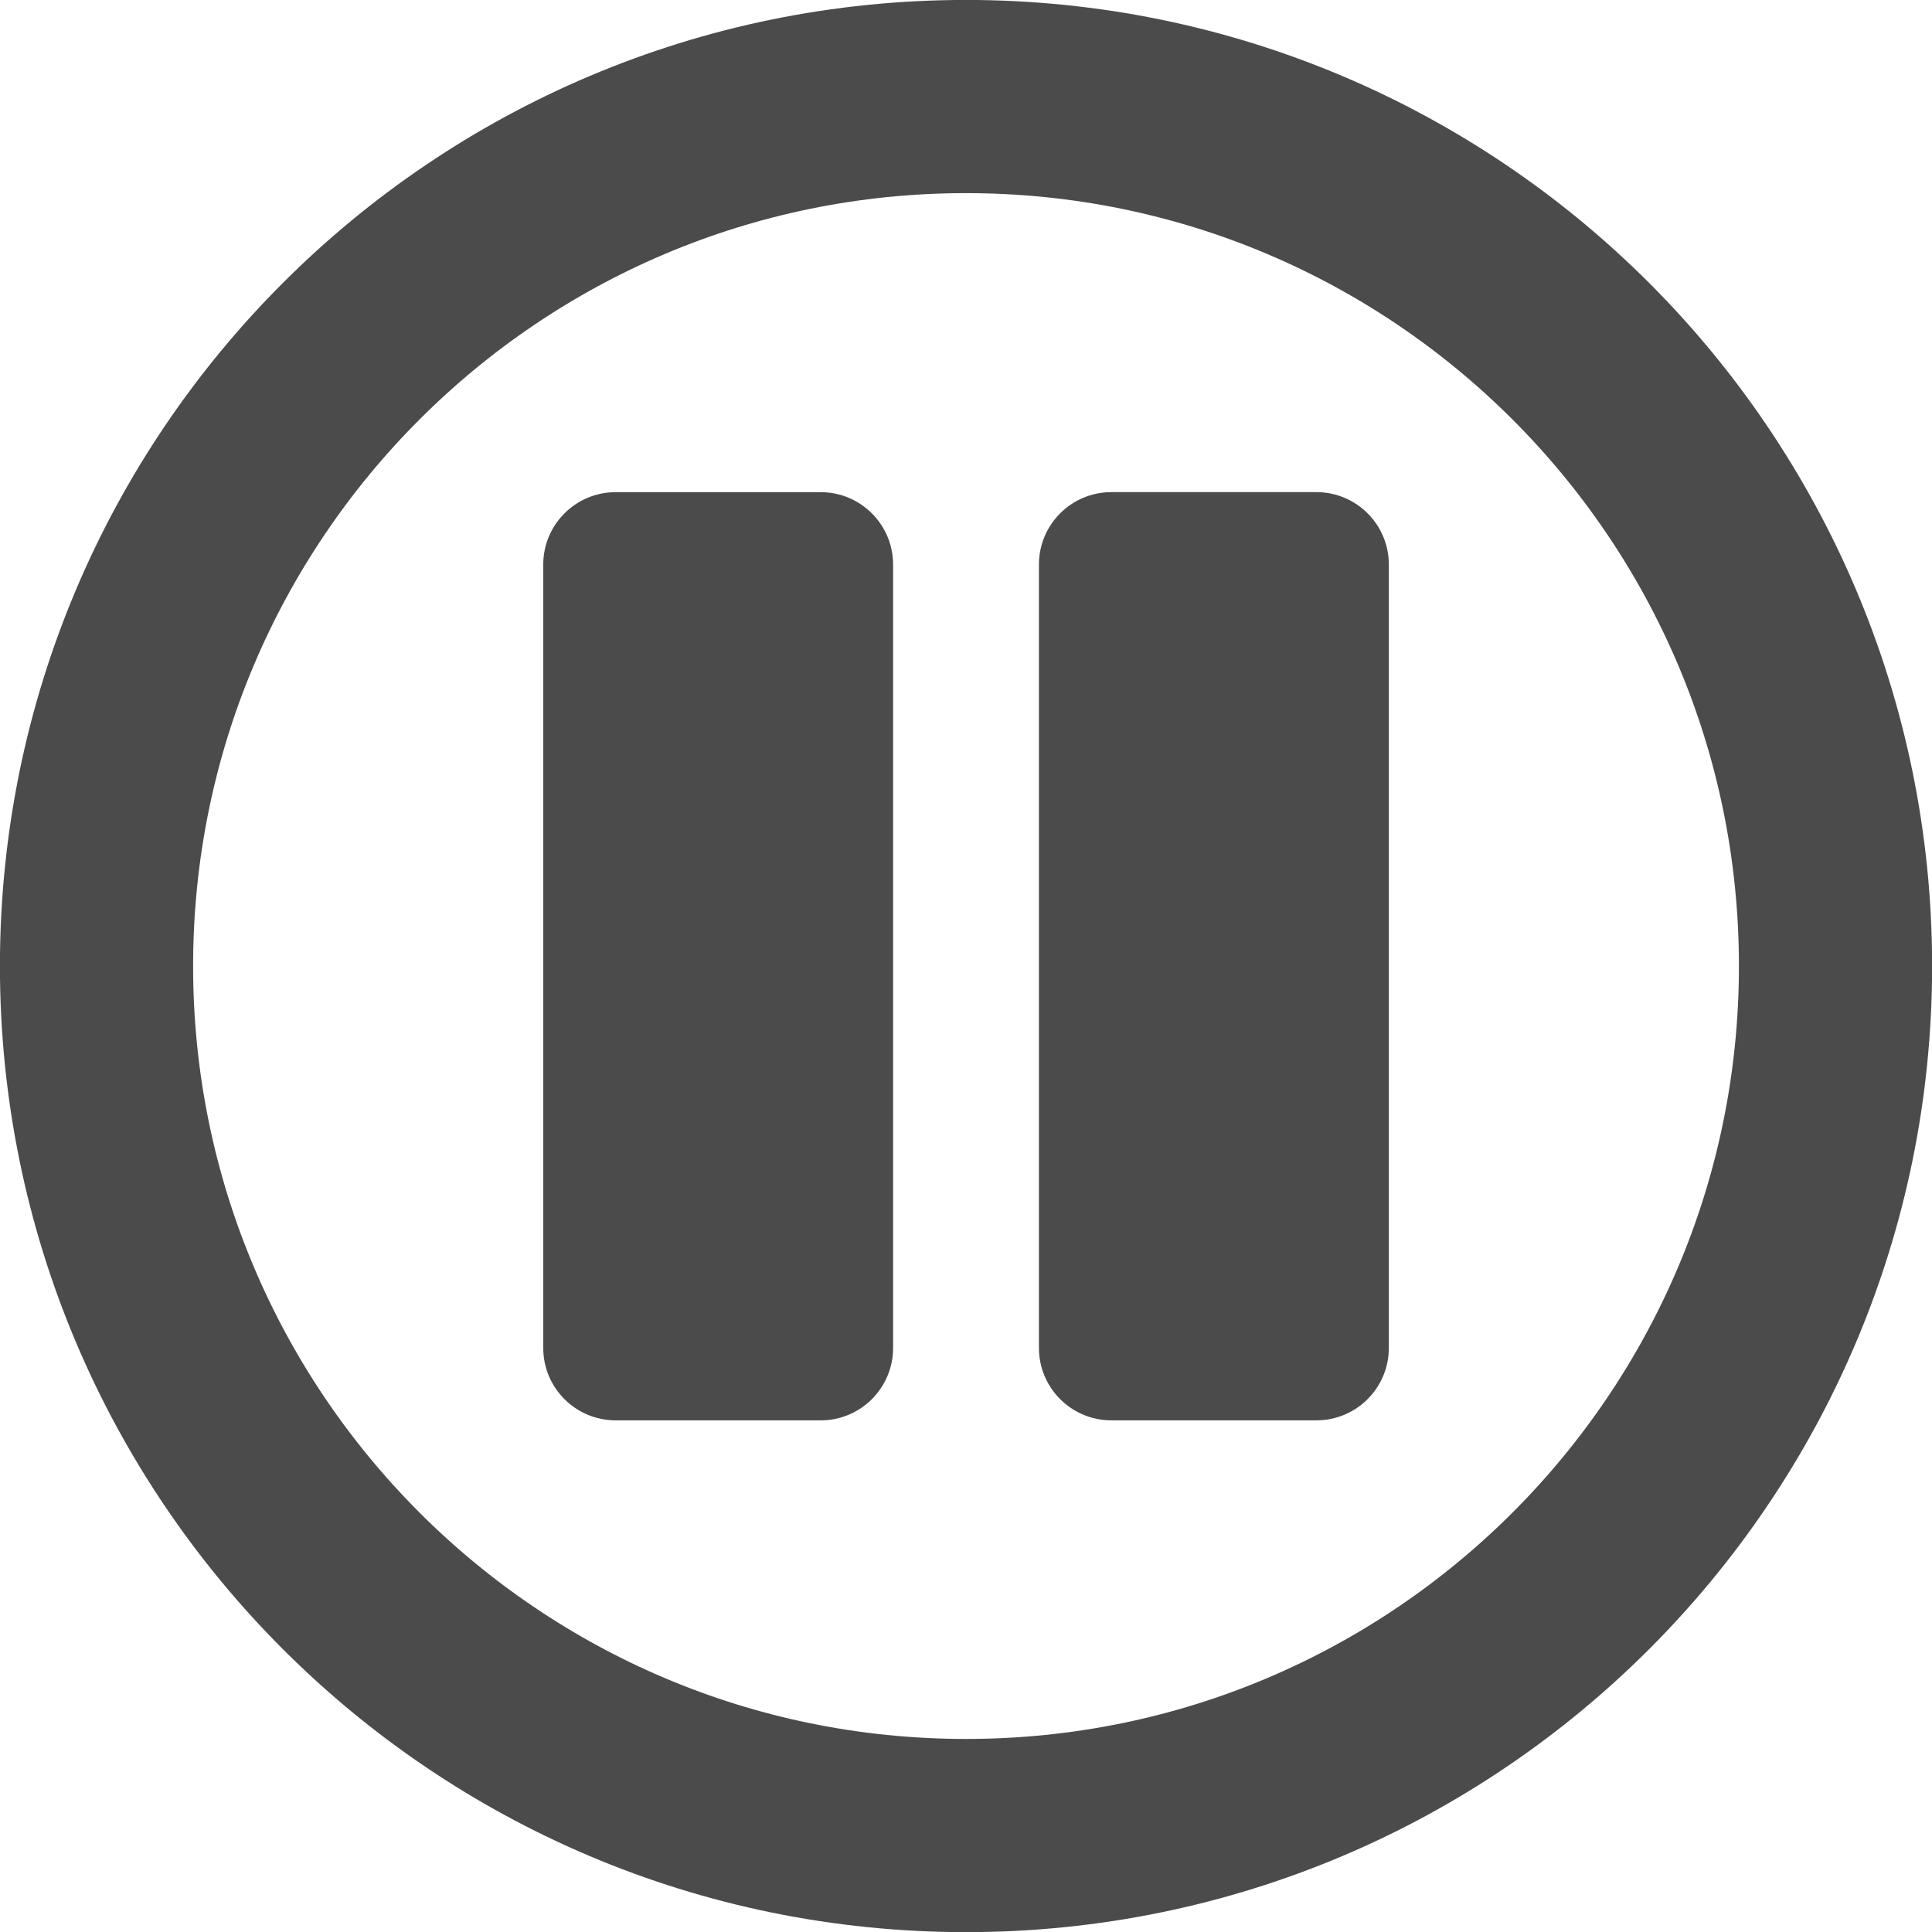
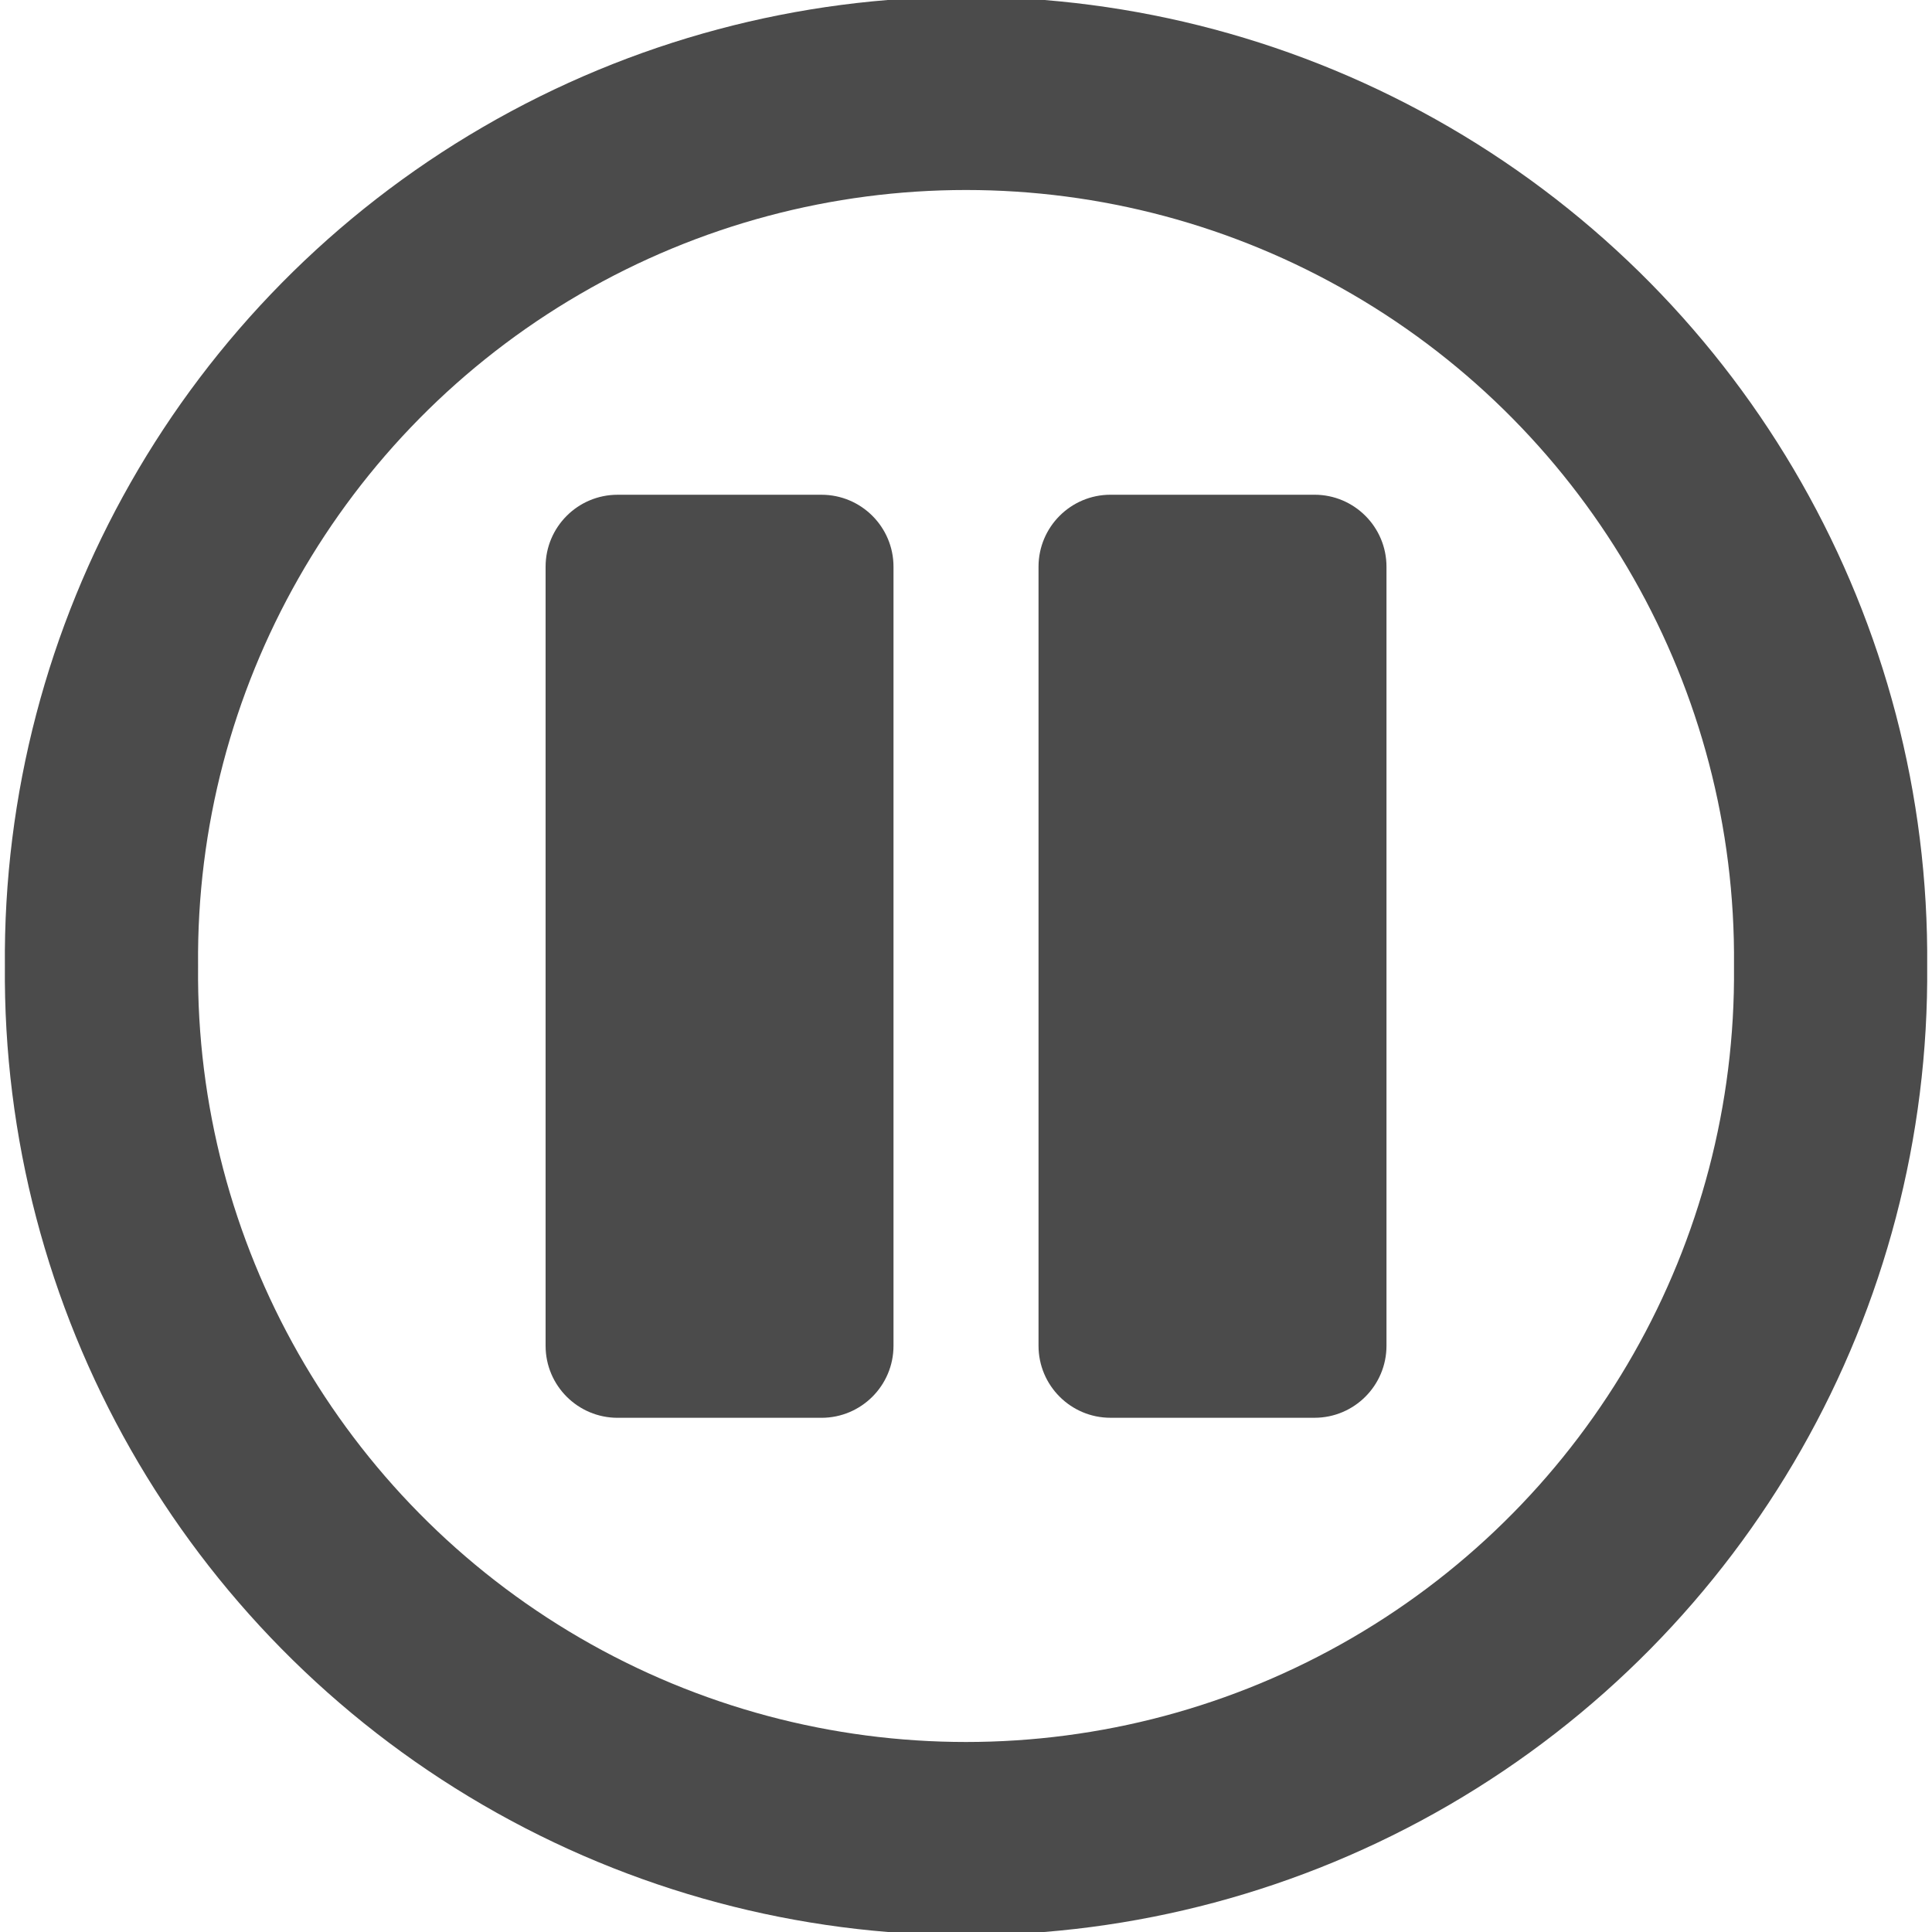
<svg xmlns="http://www.w3.org/2000/svg" version="1.1" width="20" height="20" id="svg7254">
  <defs id="defs7256" />
-   <g transform="translate(0,-1032.362)" id="layer1">
+   <g transform="matrix(0.9944447,0,0,0.9944573,0.05555207,-1026.585)" id="layer1">
    <g transform="matrix(0.7388363,0,0,0.7388363,-1007.909,880.7414)" id="g6407">
      <g transform="matrix(1.039747,0,0,1.039747,1000.792,-1014.033)" id="g4816-58-2-4-7">
        <g transform="translate(0.2272689,65.60945)" id="g4640-3-3-8-3-9">
-           <path d="m 227.032,510.794 a 13.763,13.763 0 1 1 -27.527,0 13.763,13.763 0 1 1 27.527,0 z" transform="matrix(0.8513084,0,0,0.8513084,180.734,685.2049)" id="path3797-2-9-4-9-7-1-6-0-1-4" style="color:#000000;fill:none;stroke:#4b4b4b;stroke-width:3.058;stroke-linecap:round;stroke-linejoin:round;stroke-miterlimit:4;stroke-opacity:1;stroke-dasharray:none;stroke-dashoffset:0;marker:none;visibility:visible;display:inline;overflow:visible;enable-background:accumulate" />
+           <path d="m 374.007,1120.048 a 11.716,11.716 0 1 1 -23.431,0 11.716,11.716 0 1 1 23.431,0 z" id="path3797-2-9-4-9-7-1-6-0-1-4" style="color:#000000;fill:none;stroke:#4b4b4b;stroke-width:2.618;stroke-linecap:round;stroke-linejoin:round;stroke-miterlimit:4;stroke-opacity:1;stroke-dasharray:none;stroke-dashoffset:0;marker:none;visibility:visible;display:inline;overflow:visible;enable-background:accumulate" />
          <g transform="matrix(0.8885474,0,0,1,39.91453,0)" id="g4636-8-12-8-6-6" style="fill:#d7d7d7;fill-opacity:1" />
        </g>
        <g id="g4812-1-2-6-24" />
      </g>
      <g transform="matrix(0.9315246,0,0,1,805.4194,-340)" id="g5571-6-6-1">
        <rect width="5.061" height="12.508" rx="1.048" ry="0.976" x="356.757" y="1179.272" transform="matrix(1.039747,0,0,1.039747,237.0734,-674.0332)" id="rect3027-9-3-5-3-7-5-1-3-9-5" style="color:#000000;fill:#4b4b4b;fill-opacity:1;fill-rule:nonzero;stroke:none;stroke-width:1;marker:none;visibility:visible;display:inline;overflow:visible;enable-background:accumulate" />
        <rect width="5.263" height="13.005" rx="1.089" ry="1.015" x="615.466" y="552.111" id="rect3027-9-3-5-3-7-5-1-6-5-7-9" style="color:#000000;fill:#4b4b4b;fill-opacity:1;fill-rule:nonzero;stroke:none;stroke-width:1;marker:none;visibility:visible;display:inline;overflow:visible;enable-background:accumulate" />
      </g>
    </g>
  </g>
</svg>
